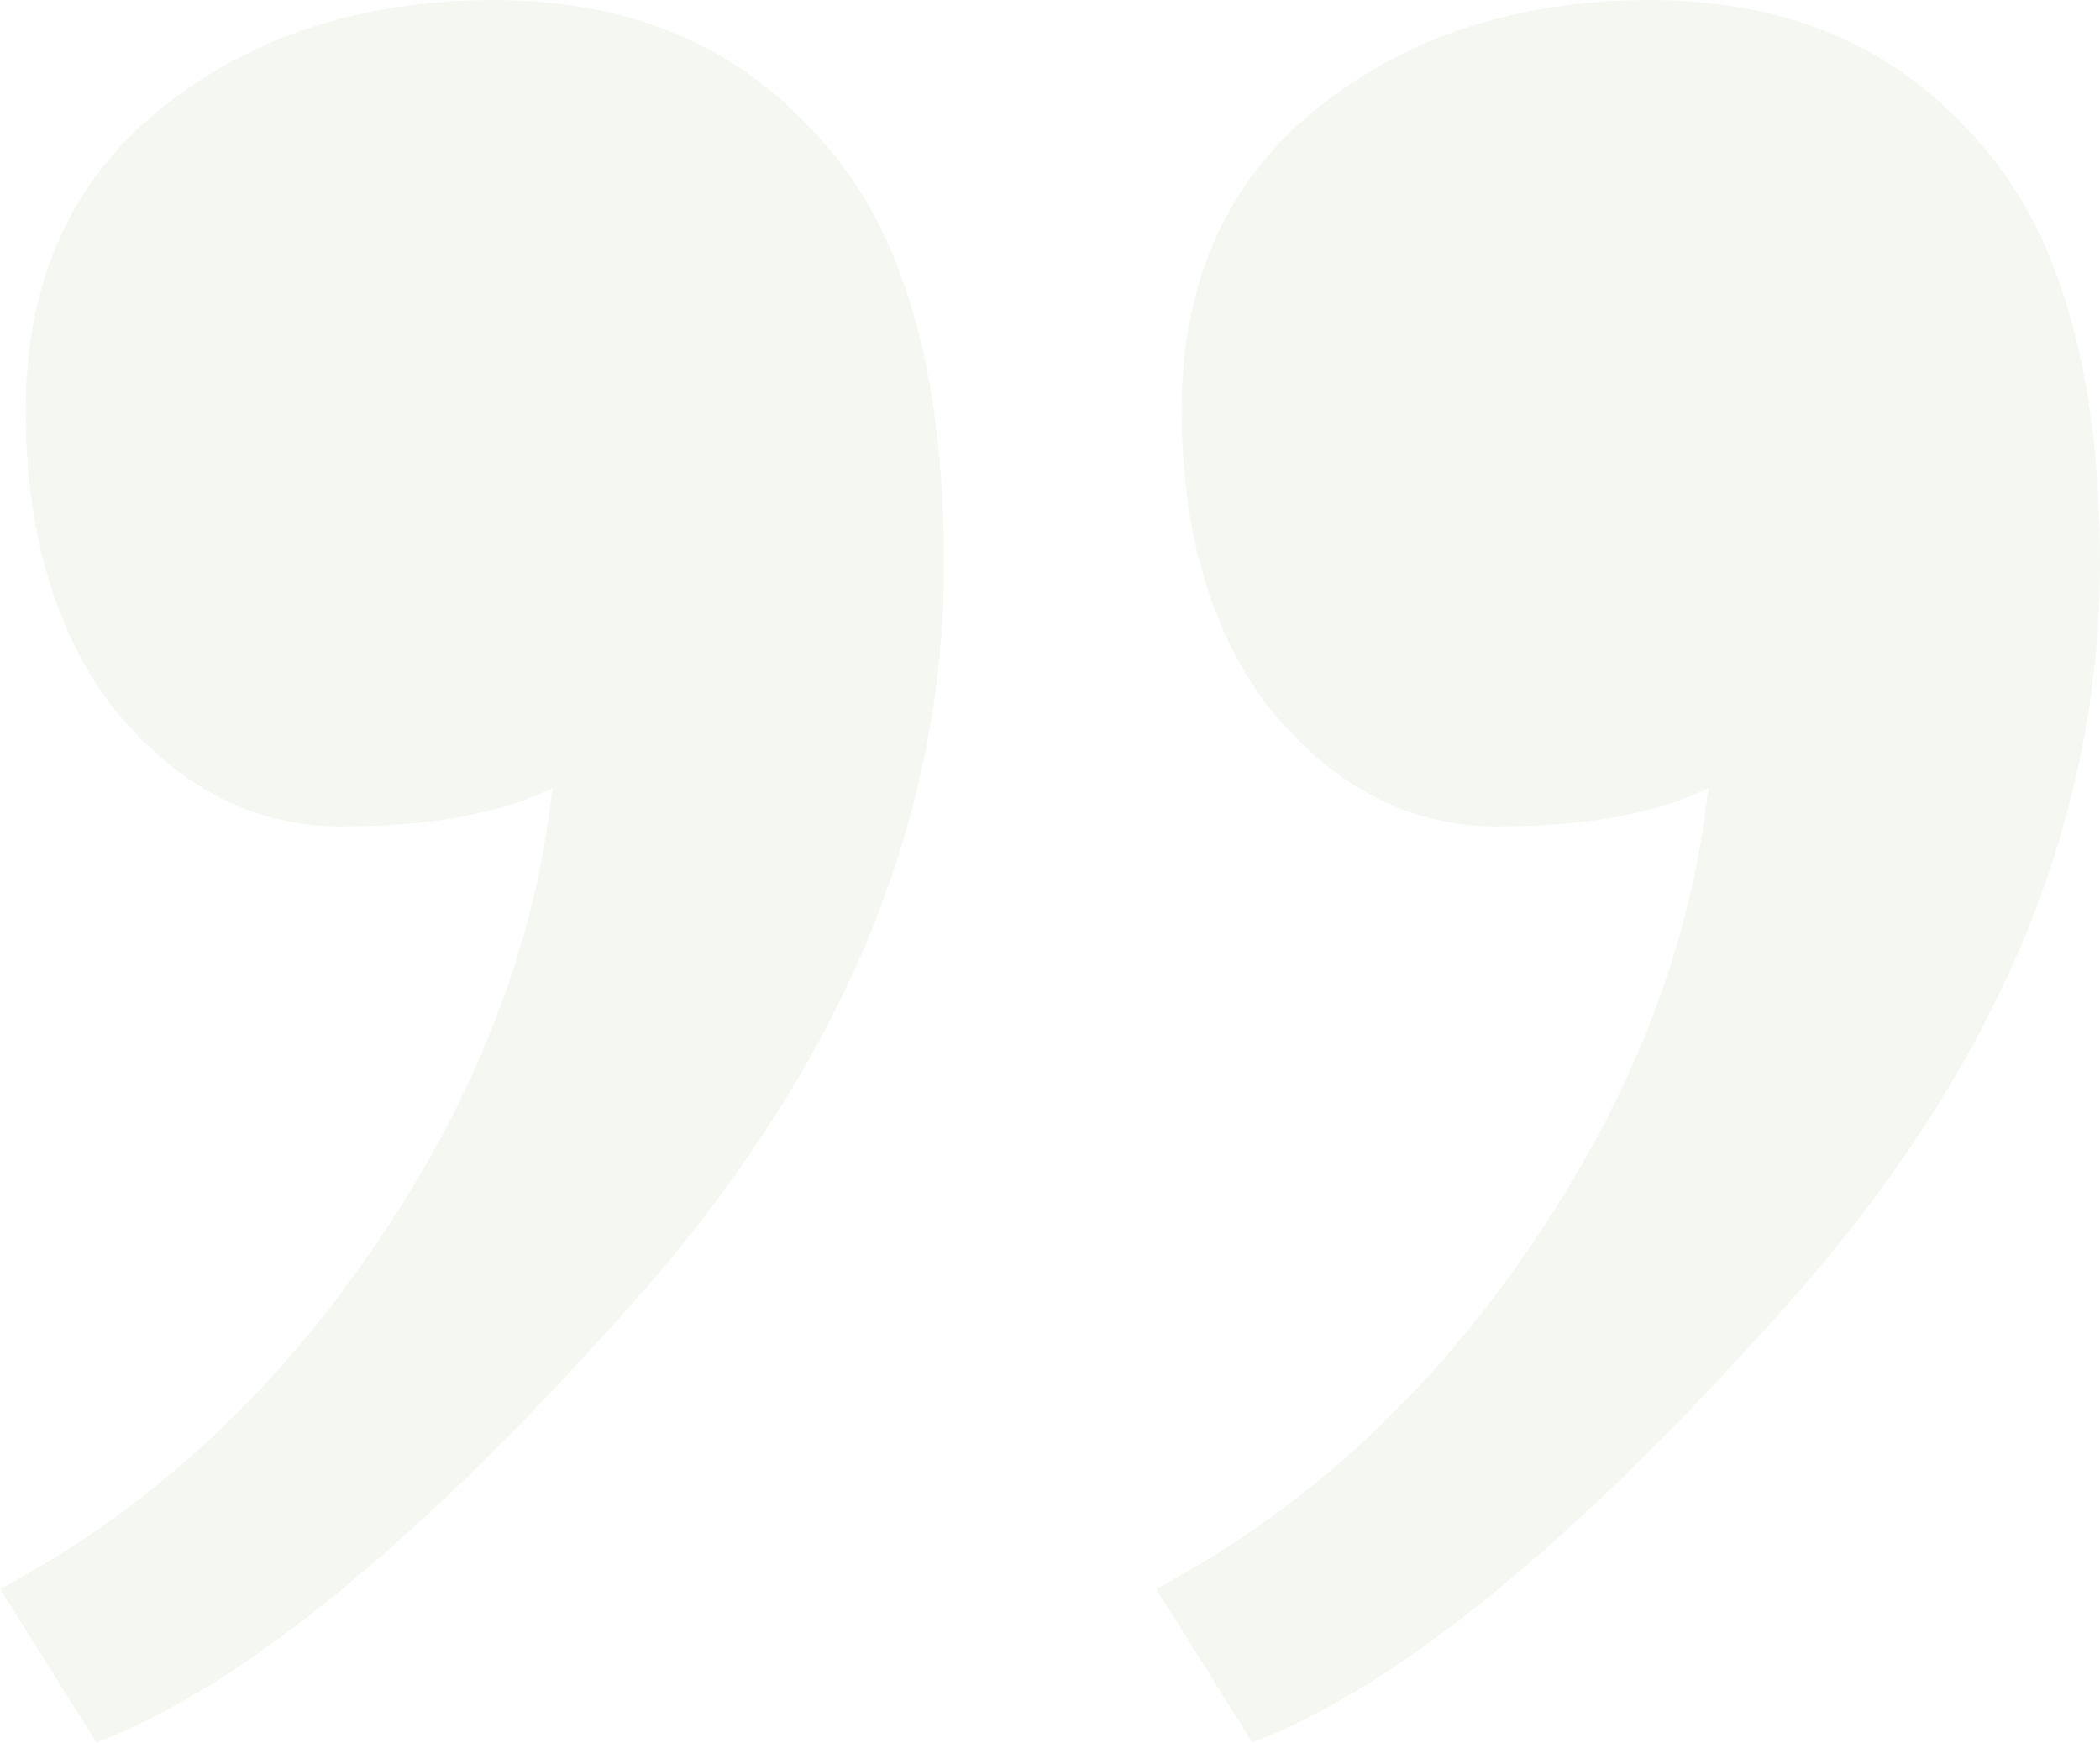
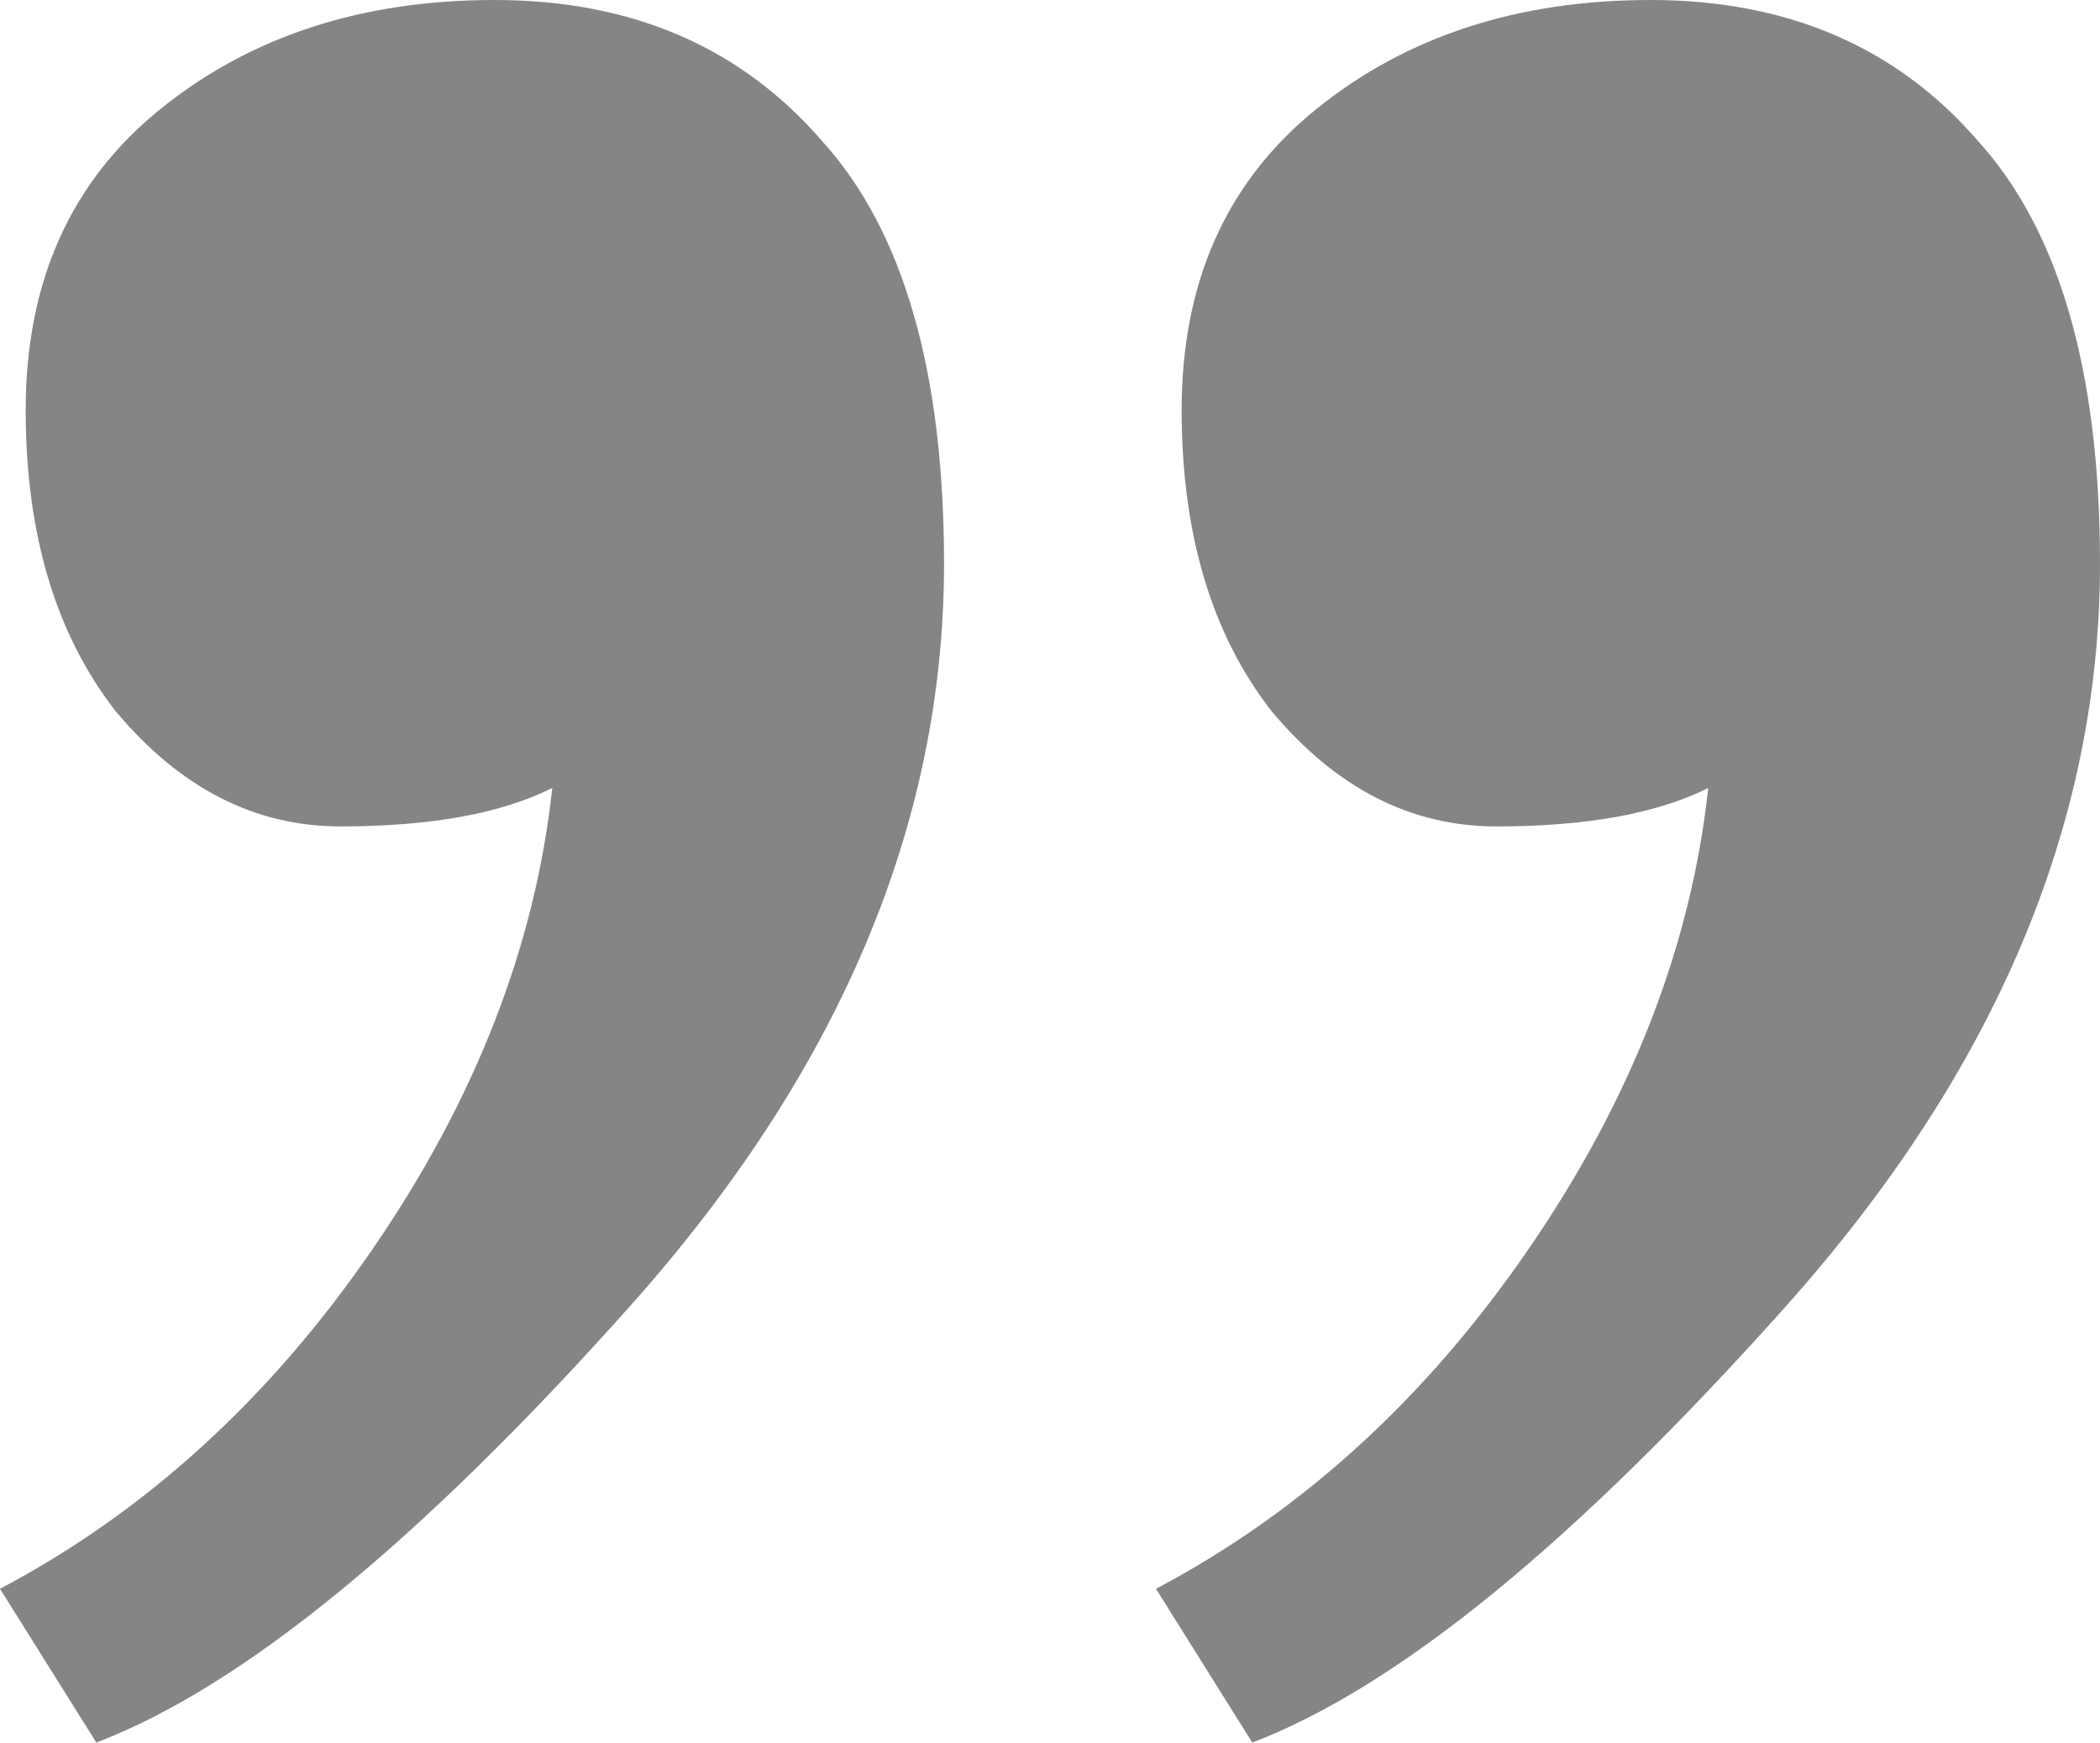
<svg xmlns="http://www.w3.org/2000/svg" width="282" height="234" viewBox="0 0 282 234" fill="none">
-   <path opacity="0.48" d="M126.771 75.706C126.771 110.691 112.685 143.956 84.514 175.5C56.343 207.044 32.483 226.544 12.936 234L0 213.353C19.547 203.029 36.22 187.831 50.018 167.757C63.816 147.684 71.865 127.037 74.165 105.816C67.266 109.257 57.78 110.978 45.706 110.978C34.208 110.978 24.147 105.816 15.523 95.493C7.474 85.169 3.45 71.691 3.45 55.059C3.45 37.853 9.486 24.375 21.56 14.625C33.633 4.875 48.581 0 66.404 0C84.801 0 99.462 6.309 110.385 18.927C121.309 30.971 126.771 49.897 126.771 75.706ZM282 75.706C282 110.691 267.914 143.956 239.743 175.5C211.572 207.044 187.713 226.544 168.165 234L155.229 213.353C174.777 203.029 191.45 187.831 205.248 167.757C219.046 147.684 227.095 127.037 229.395 105.816C222.495 109.257 213.009 110.978 200.936 110.978C189.437 110.978 179.376 105.816 170.752 95.493C162.703 85.169 158.679 71.691 158.679 55.059C158.679 37.853 164.716 24.375 176.789 14.625C188.862 4.875 203.81 0 221.633 0C240.031 0 254.691 6.309 265.615 18.927C276.538 30.971 282 49.897 282 75.706Z" fill="#EBF0E4" />
+   <path opacity="0.48" d="M126.771 75.706C126.771 110.691 112.685 143.956 84.514 175.5C56.343 207.044 32.483 226.544 12.936 234L0 213.353C19.547 203.029 36.22 187.831 50.018 167.757C63.816 147.684 71.865 127.037 74.165 105.816C67.266 109.257 57.78 110.978 45.706 110.978C34.208 110.978 24.147 105.816 15.523 95.493C7.474 85.169 3.45 71.691 3.45 55.059C3.45 37.853 9.486 24.375 21.56 14.625C33.633 4.875 48.581 0 66.404 0C84.801 0 99.462 6.309 110.385 18.927C121.309 30.971 126.771 49.897 126.771 75.706ZM282 75.706C282 110.691 267.914 143.956 239.743 175.5C211.572 207.044 187.713 226.544 168.165 234L155.229 213.353C174.777 203.029 191.45 187.831 205.248 167.757C219.046 147.684 227.095 127.037 229.395 105.816C222.495 109.257 213.009 110.978 200.936 110.978C189.437 110.978 179.376 105.816 170.752 95.493C162.703 85.169 158.679 71.691 158.679 55.059C158.679 37.853 164.716 24.375 176.789 14.625C188.862 4.875 203.81 0 221.633 0C240.031 0 254.691 6.309 265.615 18.927C276.538 30.971 282 49.897 282 75.706Z" fill="currentColor" />
</svg>
